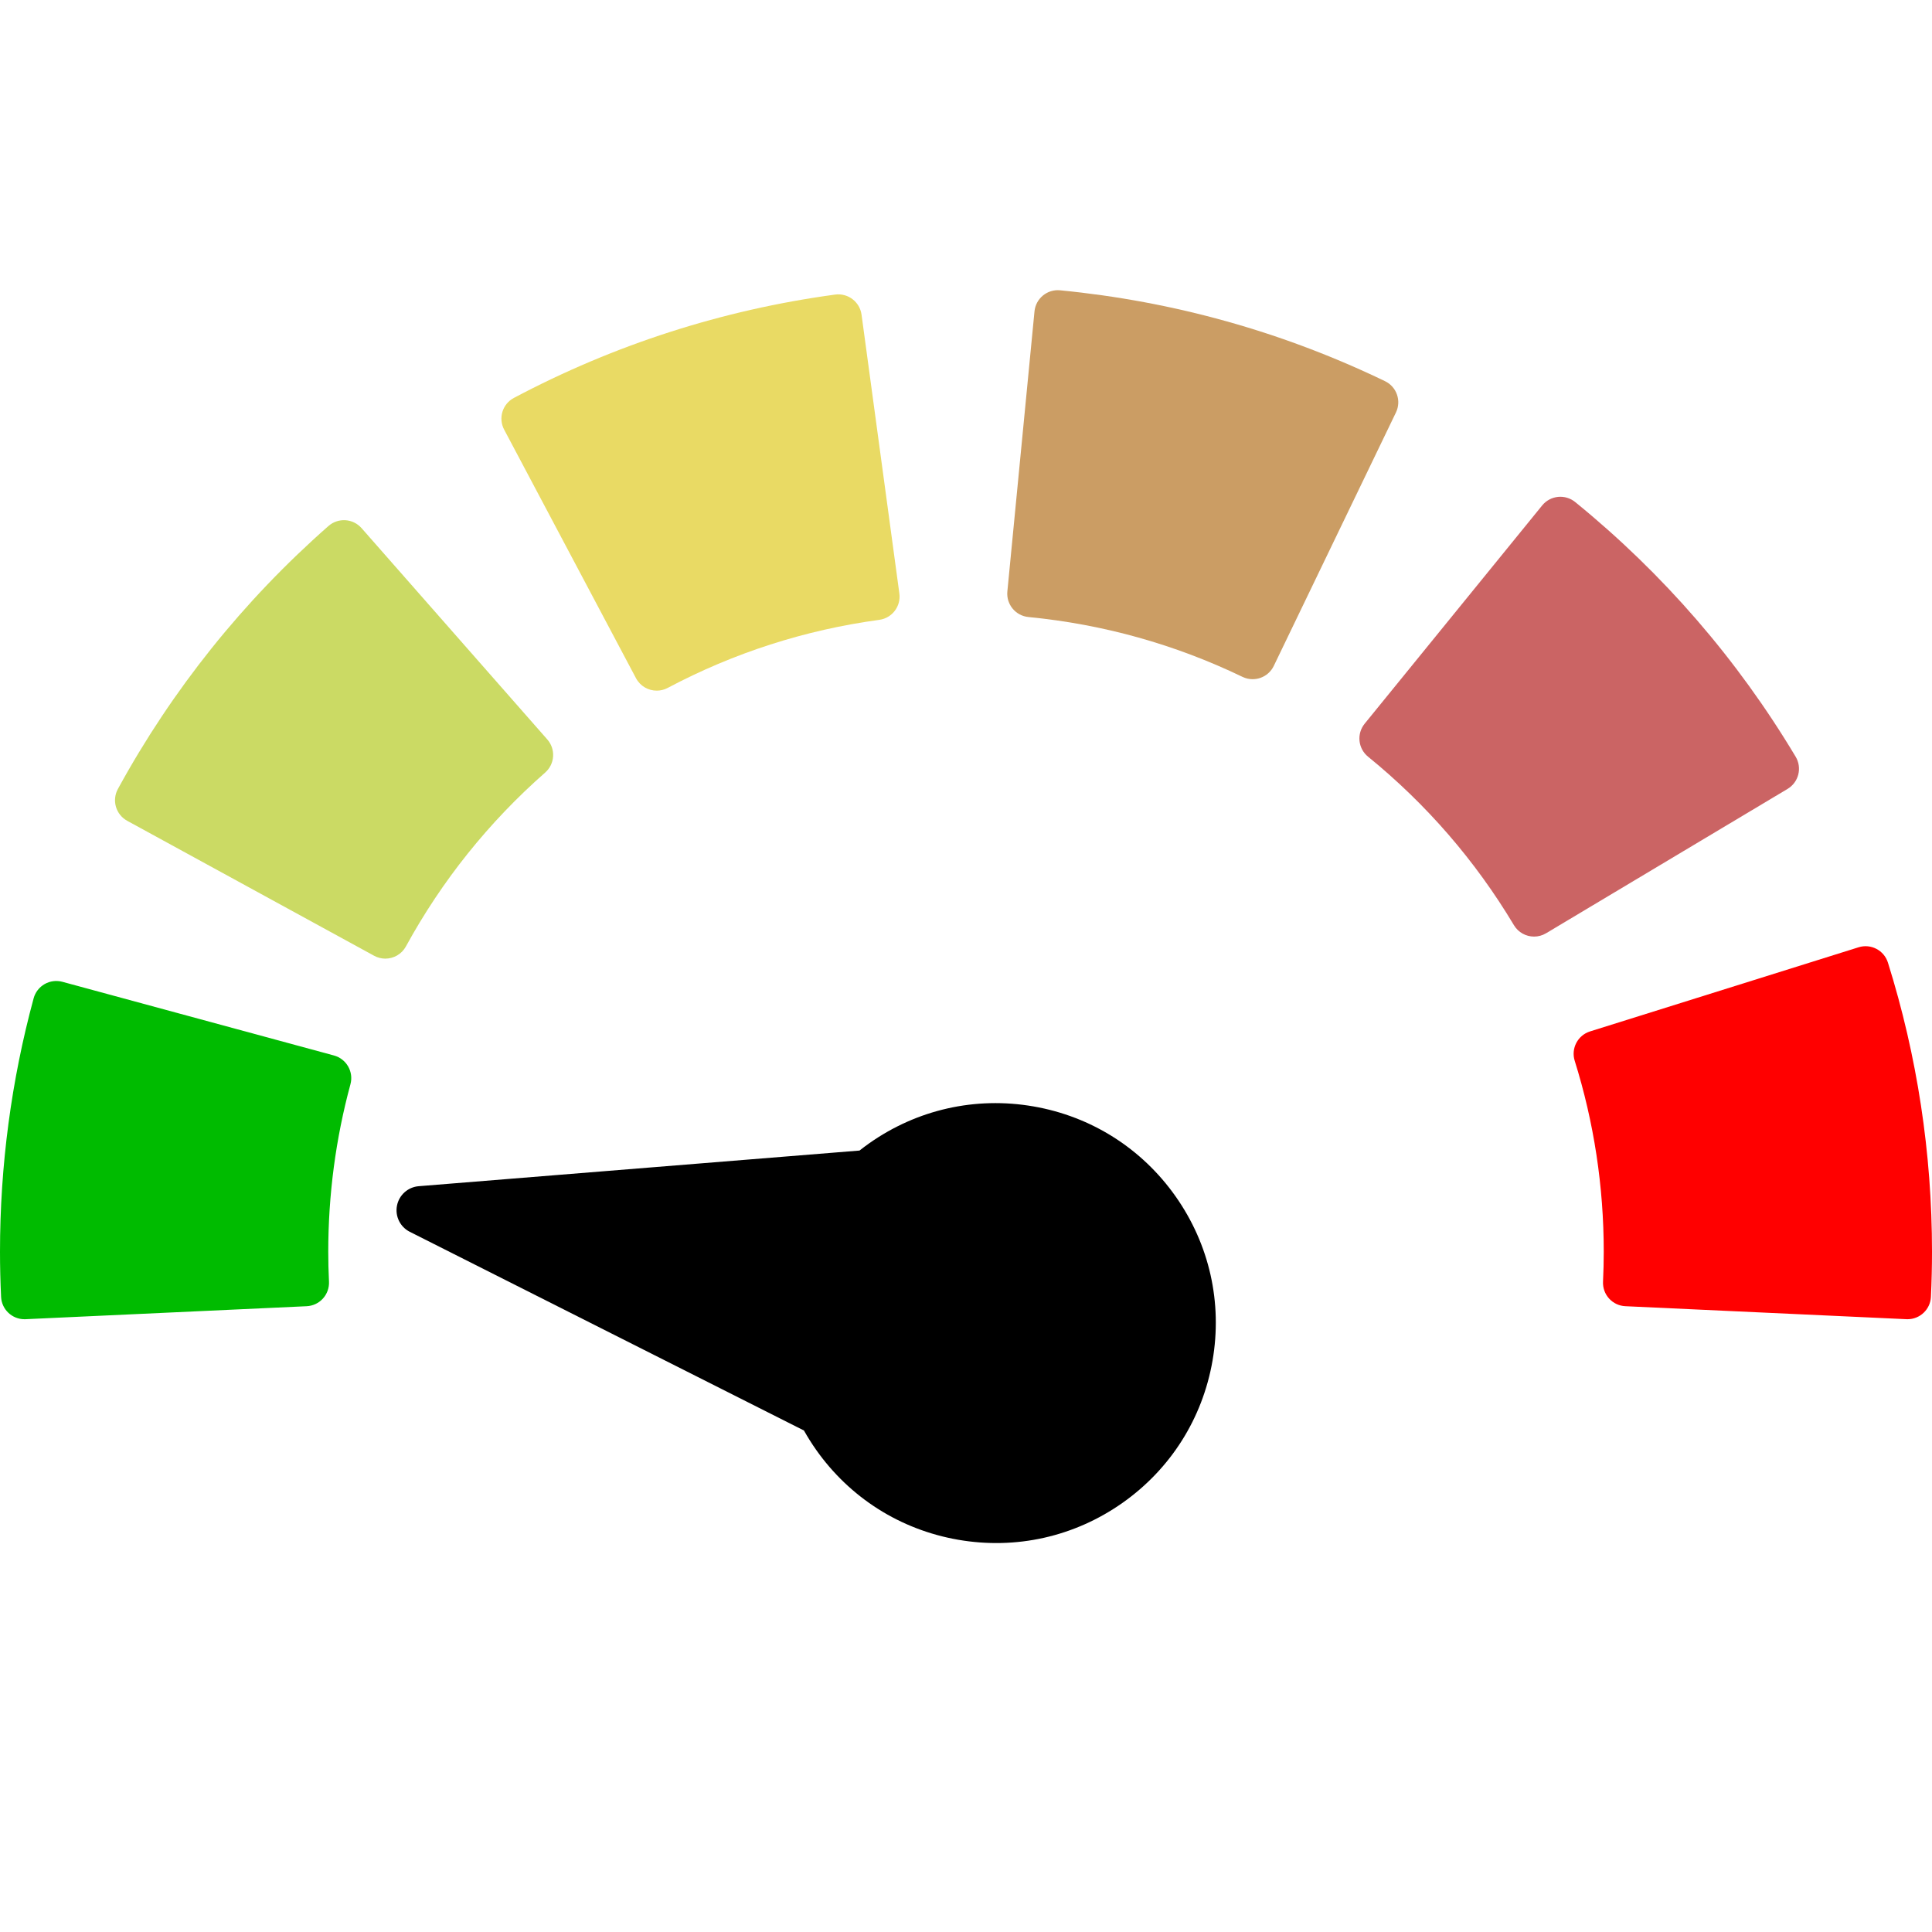
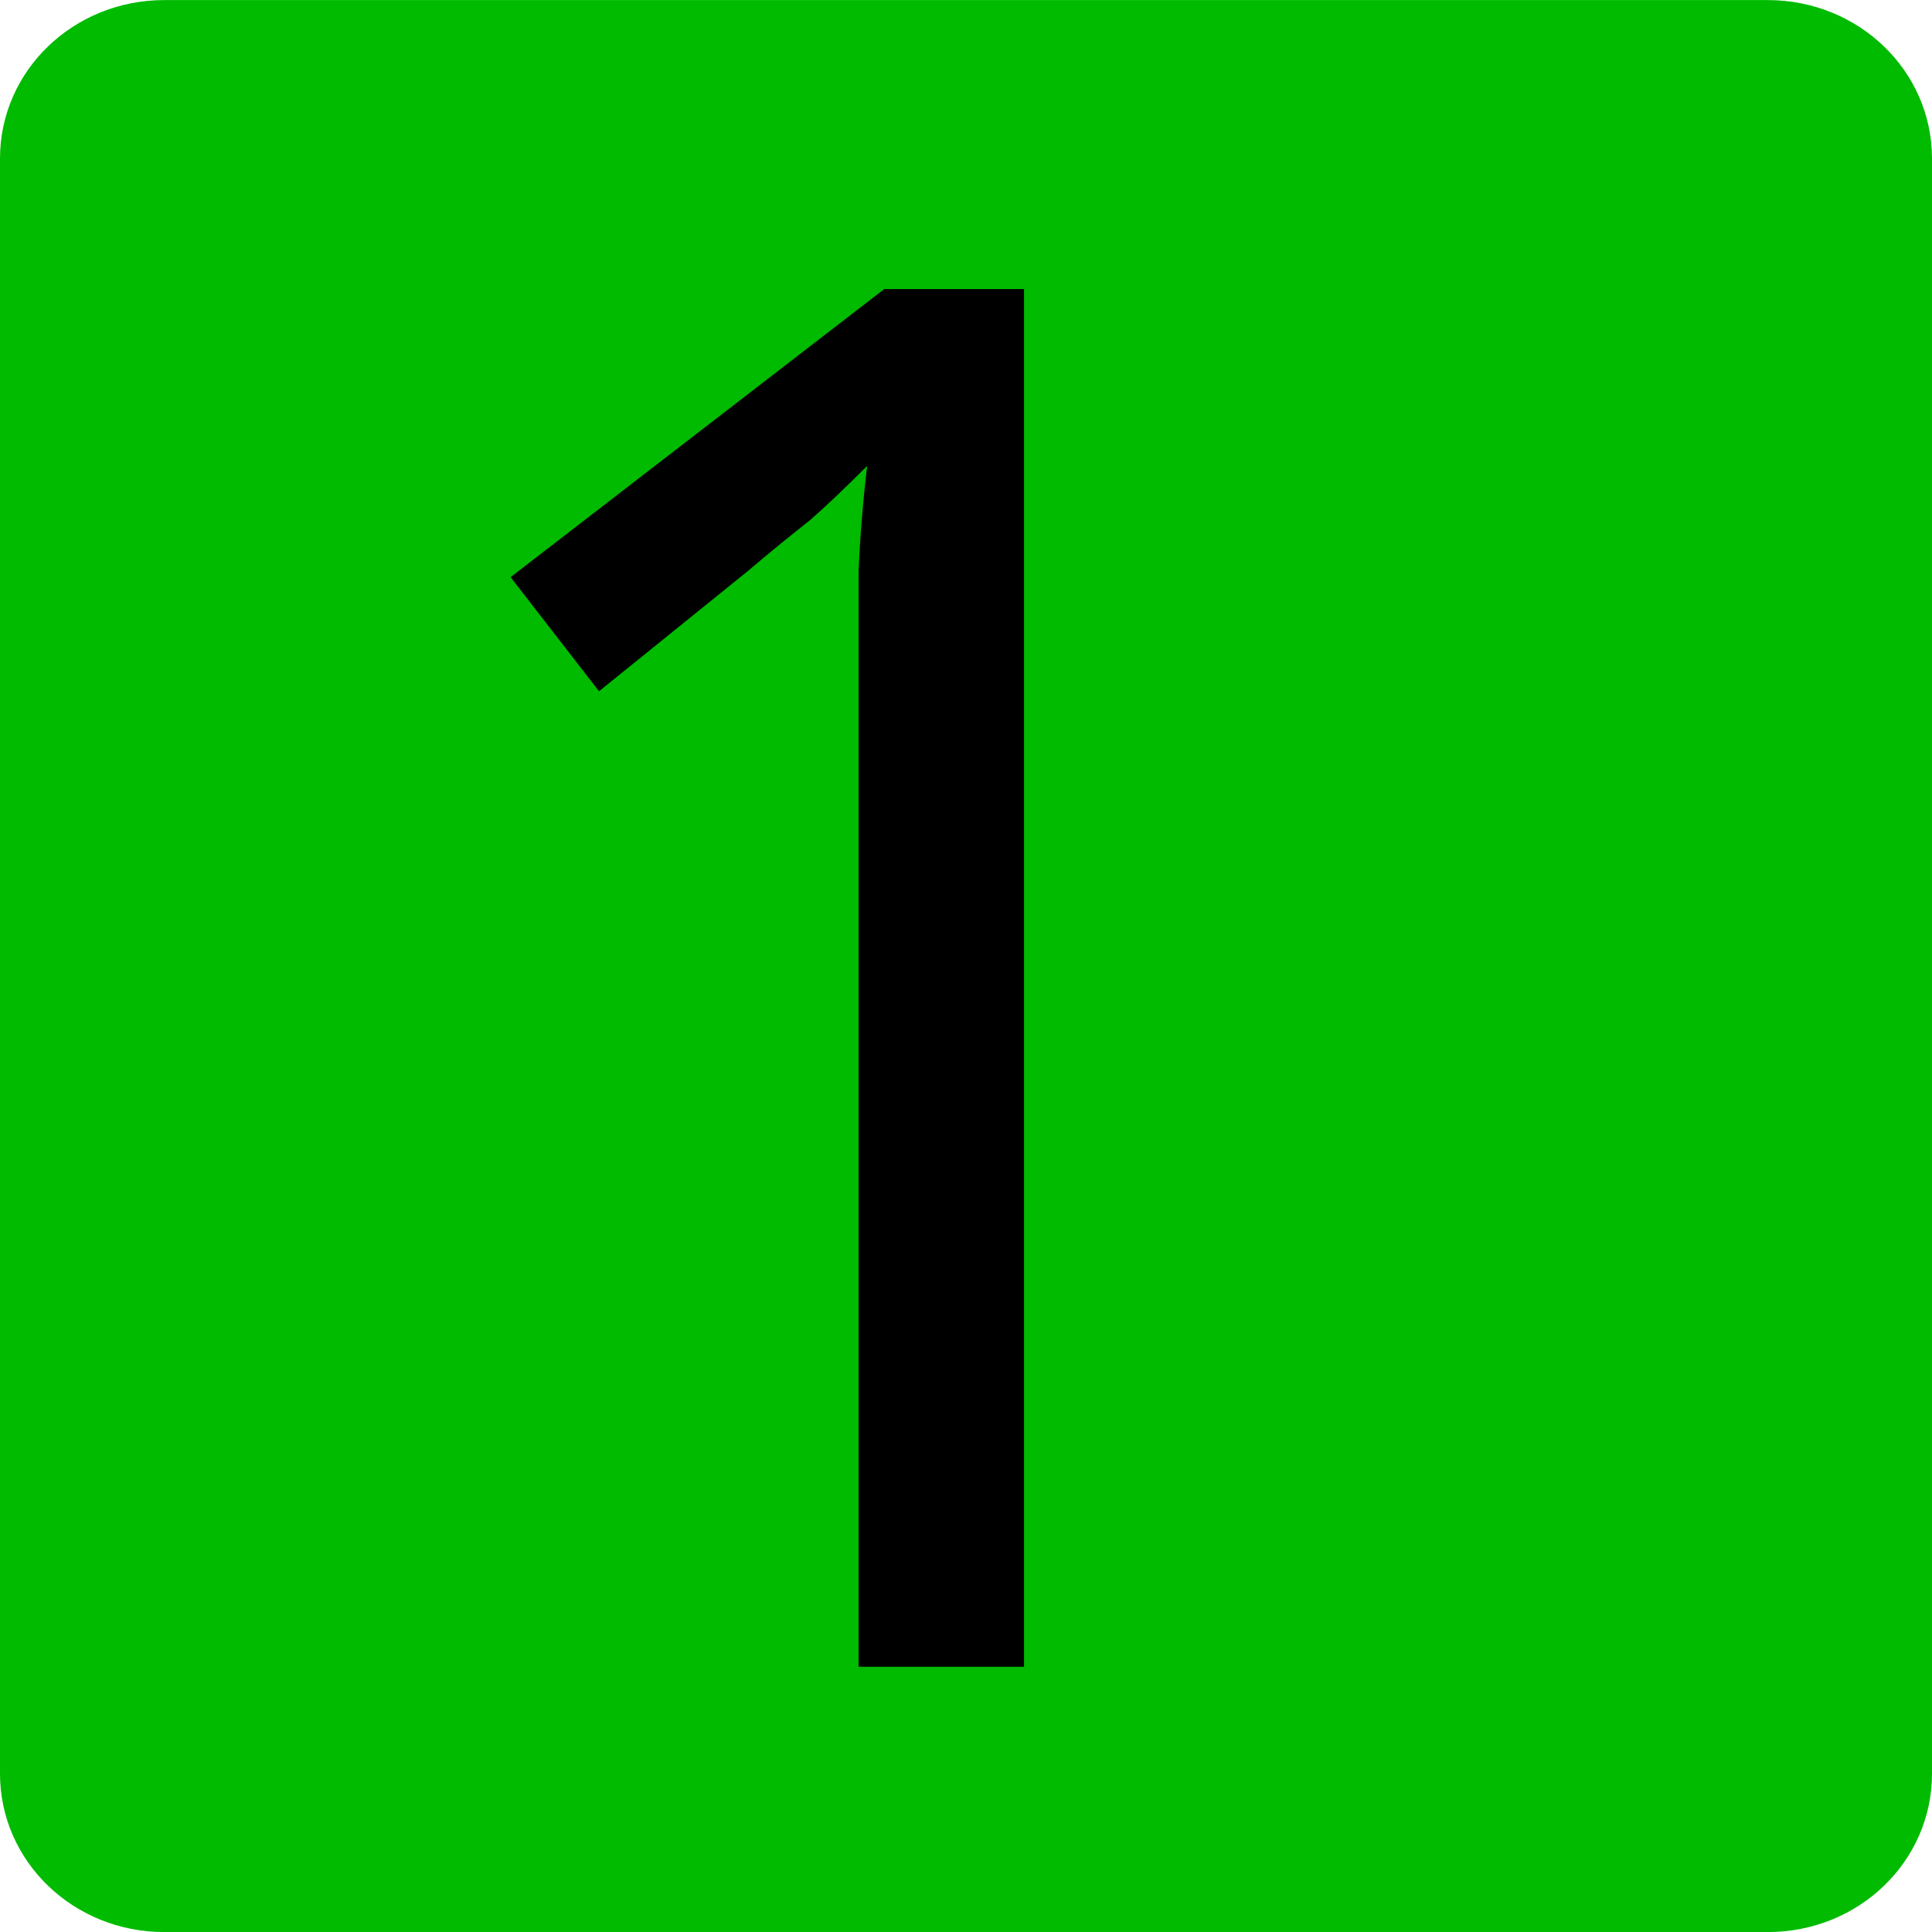
- <svg xmlns="http://www.w3.org/2000/svg" version="1.1" id="Capa_1" x="0px" y="0px" viewBox="0 0 612 612" style="enable-background:new 0 0 612 612;" xml:space="preserve">
-   <defs id="defs6180" />
-   <g id="g6145">
-     <path id="path6129" d="m 175.205,239.62 c 0.127,-1.965 -0.533,-3.902 -1.833,-5.381 l -58.84,-66.941 c -1.3,-1.479 -3.135,-2.381 -5.102,-2.508 -1.975,-0.126 -3.902,0.533 -5.381,1.833 -27.037,23.766 -49.479,51.794 -66.706,83.305 -0.944,1.729 -1.165,3.762 -0.611,5.651 0.554,1.89 1.836,3.483 3.565,4.427 l 78.205,42.748 c 1.131,0.619 2.352,0.912 3.557,0.912 2.627,0 5.174,-1.398 6.523,-3.866 11.386,-20.828 26.229,-39.359 44.114,-55.08 1.482,-1.298 2.384,-3.133 2.509,-5.1 z" style="fill:#aac200;fill-opacity:0.608" />
-     <path id="path6131" d="m 201.462,214.829 c 1.334,2.515 3.907,3.948 6.568,3.948 1.174,0 2.365,-0.279 3.473,-0.867 20.962,-11.117 43.512,-18.371 67.025,-21.561 4.064,-0.551 6.913,-4.293 6.362,-8.358 L 272.911,99.675 c -0.551,-4.064 -4.304,-6.909 -8.358,-6.362 -35.708,4.843 -69.949,15.857 -101.772,32.736 -3.623,1.922 -5.002,6.416 -3.082,10.041 z" style="fill-opacity:0.608;fill:#dac200" />
-     <path id="path6133" d="M 105.785,334.345 19.768,311.007 c -1.901,-0.514 -3.929,-0.255 -5.638,0.725 -1.709,0.98 -2.958,2.598 -3.475,4.499 C 3.586,342.295 0,369.309 0,396.523 c 0,4.657 0.111,9.329 0.342,14.284 0.185,3.981 3.468,7.083 7.414,7.083 0.116,0 0.234,-0.002 0.35,-0.008 l 89.031,-4.113 c 1.967,-0.09 3.82,-0.96 5.145,-2.415 1.327,-1.455 2.022,-3.38 1.93,-5.347 -0.155,-3.341 -0.23,-6.444 -0.23,-9.484 0,-18.02 2.365,-35.873 7.029,-53.066 1.071,-3.958 -1.268,-8.037 -5.226,-9.112 z" style="fill:#00bb00;fill-opacity:1" />
-     <path id="path6135" d="M 438.731,120.745 C 406.32,105.12 371.691,95.437 335.806,91.959 c -1.972,-0.198 -3.918,0.408 -5.439,1.659 -1.521,1.252 -2.481,3.056 -2.671,5.018 l -8.593,88.712 c -0.396,4.082 2.594,7.713 6.677,8.108 23.652,2.291 46.463,8.669 67.8,18.954 1.015,0.49 2.118,0.738 3.225,0.738 0.826,0 1.654,-0.139 2.45,-0.416 1.859,-0.649 3.385,-2.012 4.24,-3.786 l 38.7,-80.287 c 1.783,-3.694 0.232,-8.134 -3.464,-9.914 z" style="fill:#aa5e00;fill-opacity:0.608" />
-     <path id="path6137" d="m 569.642,245.337 c 0.48,-1.911 0.184,-3.932 -0.828,-5.624 -18.432,-30.835 -41.933,-57.983 -69.848,-80.686 -1.529,-1.242 -3.48,-1.824 -5.447,-1.627 -1.959,0.203 -3.758,1.174 -5,2.702 l -56.237,69.144 c -1.242,1.529 -1.828,3.488 -1.625,5.447 0.201,1.959 1.173,3.758 2.702,5.002 18.47,15.019 34.015,32.975 46.205,53.369 1.392,2.326 3.855,3.618 6.383,3.618 1.297,0 2.61,-0.34 3.803,-1.054 L 566.251,249.9 c 1.689,-1.011 2.909,-2.652 3.391,-4.563 z" style="fill:#aa0000;fill-opacity:0.608" />
-     <path id="path6139" d="m 598.044,304.939 c -1.228,-3.915 -5.397,-6.096 -9.308,-4.867 l -85.048,26.648 c -3.915,1.226 -6.093,5.393 -4.867,9.306 6.104,19.486 9.199,39.839 9.199,60.494 0,3.041 -0.076,6.144 -0.23,9.484 -0.092,1.967 0.602,3.892 1.93,5.347 1.327,1.456 3.178,2.325 5.145,2.415 l 89.031,4.113 c 0.118,0.005 0.234,0.008 0.35,0.008 3.944,0 7.228,-3.103 7.414,-7.083 0.229,-4.955 0.342,-9.627 0.342,-14.284 -0.002,-31.214 -4.696,-62.026 -13.958,-91.581 z" style="fill:#ff0000;fill-opacity:1" />
-     <path id="path6141" d="m 275.333,362.167 c -1.047,0.738 -2.065,1.506 -3.063,2.292 l -139.629,11.294 c -3.419,0.274 -6.232,2.791 -6.888,6.155 -0.659,3.364 1.003,6.754 4.063,8.295 L 254.665,453.14 c 1.171,2.082 2.447,4.117 3.841,6.096 10.717,15.212 26.716,25.339 45.049,28.517 18.335,3.178 36.809,-0.974 52.021,-11.691 15.212,-10.717 25.338,-26.717 28.517,-45.05 3.179,-18.334 -0.973,-36.807 -11.69,-52.019 -10.717,-15.212 -26.716,-25.339 -45.049,-28.517 -18.333,-3.178 -36.809,0.974 -52.02,11.691 z" />
+ <svg xmlns="http://www.w3.org/2000/svg" width="10.583mm" height="10.583mm" viewBox="0 0 10.583 10.583" version="1.1" id="svg8">
+   <defs id="defs2" />
+   <g id="layer1" transform="translate(0,-286.4166)">
+     <path style="opacity:1;fill:#00bb00;fill-opacity:1;stroke:none;stroke-width:0.389;stroke-miterlimit:4;stroke-dasharray:none;stroke-opacity:1" d="M 0.9,286.417 C 0.402,286.417 0,286.804 0,287.285 v 8.847 c 0,0.481 0.402,0.868 0.9,0.868 H 9.683 c 0.499,0 0.9,-0.387 0.9,-0.868 v -8.847 c 0,-0.481 -0.402,-0.868 -0.9,-0.868 z" id="rect4491" />
+     <text xml:space="preserve" style="font-style:normal;font-weight:normal;font-size:10.583px;line-height:1.25;font-family:sans-serif;letter-spacing:0px;word-spacing:0px;fill:#000000;fill-opacity:1;stroke:none;stroke-width:0.265" x="1.86" y="295.548" id="text4497">
+       <tspan id="tspan4495" x="1.86" y="295.548" style="stroke-width:0.265">1</tspan>
+     </text>
  </g>
-   <g id="g6147" />
-   <g id="g6149" />
-   <g id="g6151" />
-   <g id="g6153" />
-   <g id="g6155" />
-   <g id="g6157" />
-   <g id="g6159" />
-   <g id="g6161" />
-   <g id="g6163" />
-   <g id="g6165" />
-   <g id="g6167" />
-   <g id="g6169" />
-   <g id="g6171" />
-   <g id="g6173" />
-   <g id="g6175" />
</svg>
